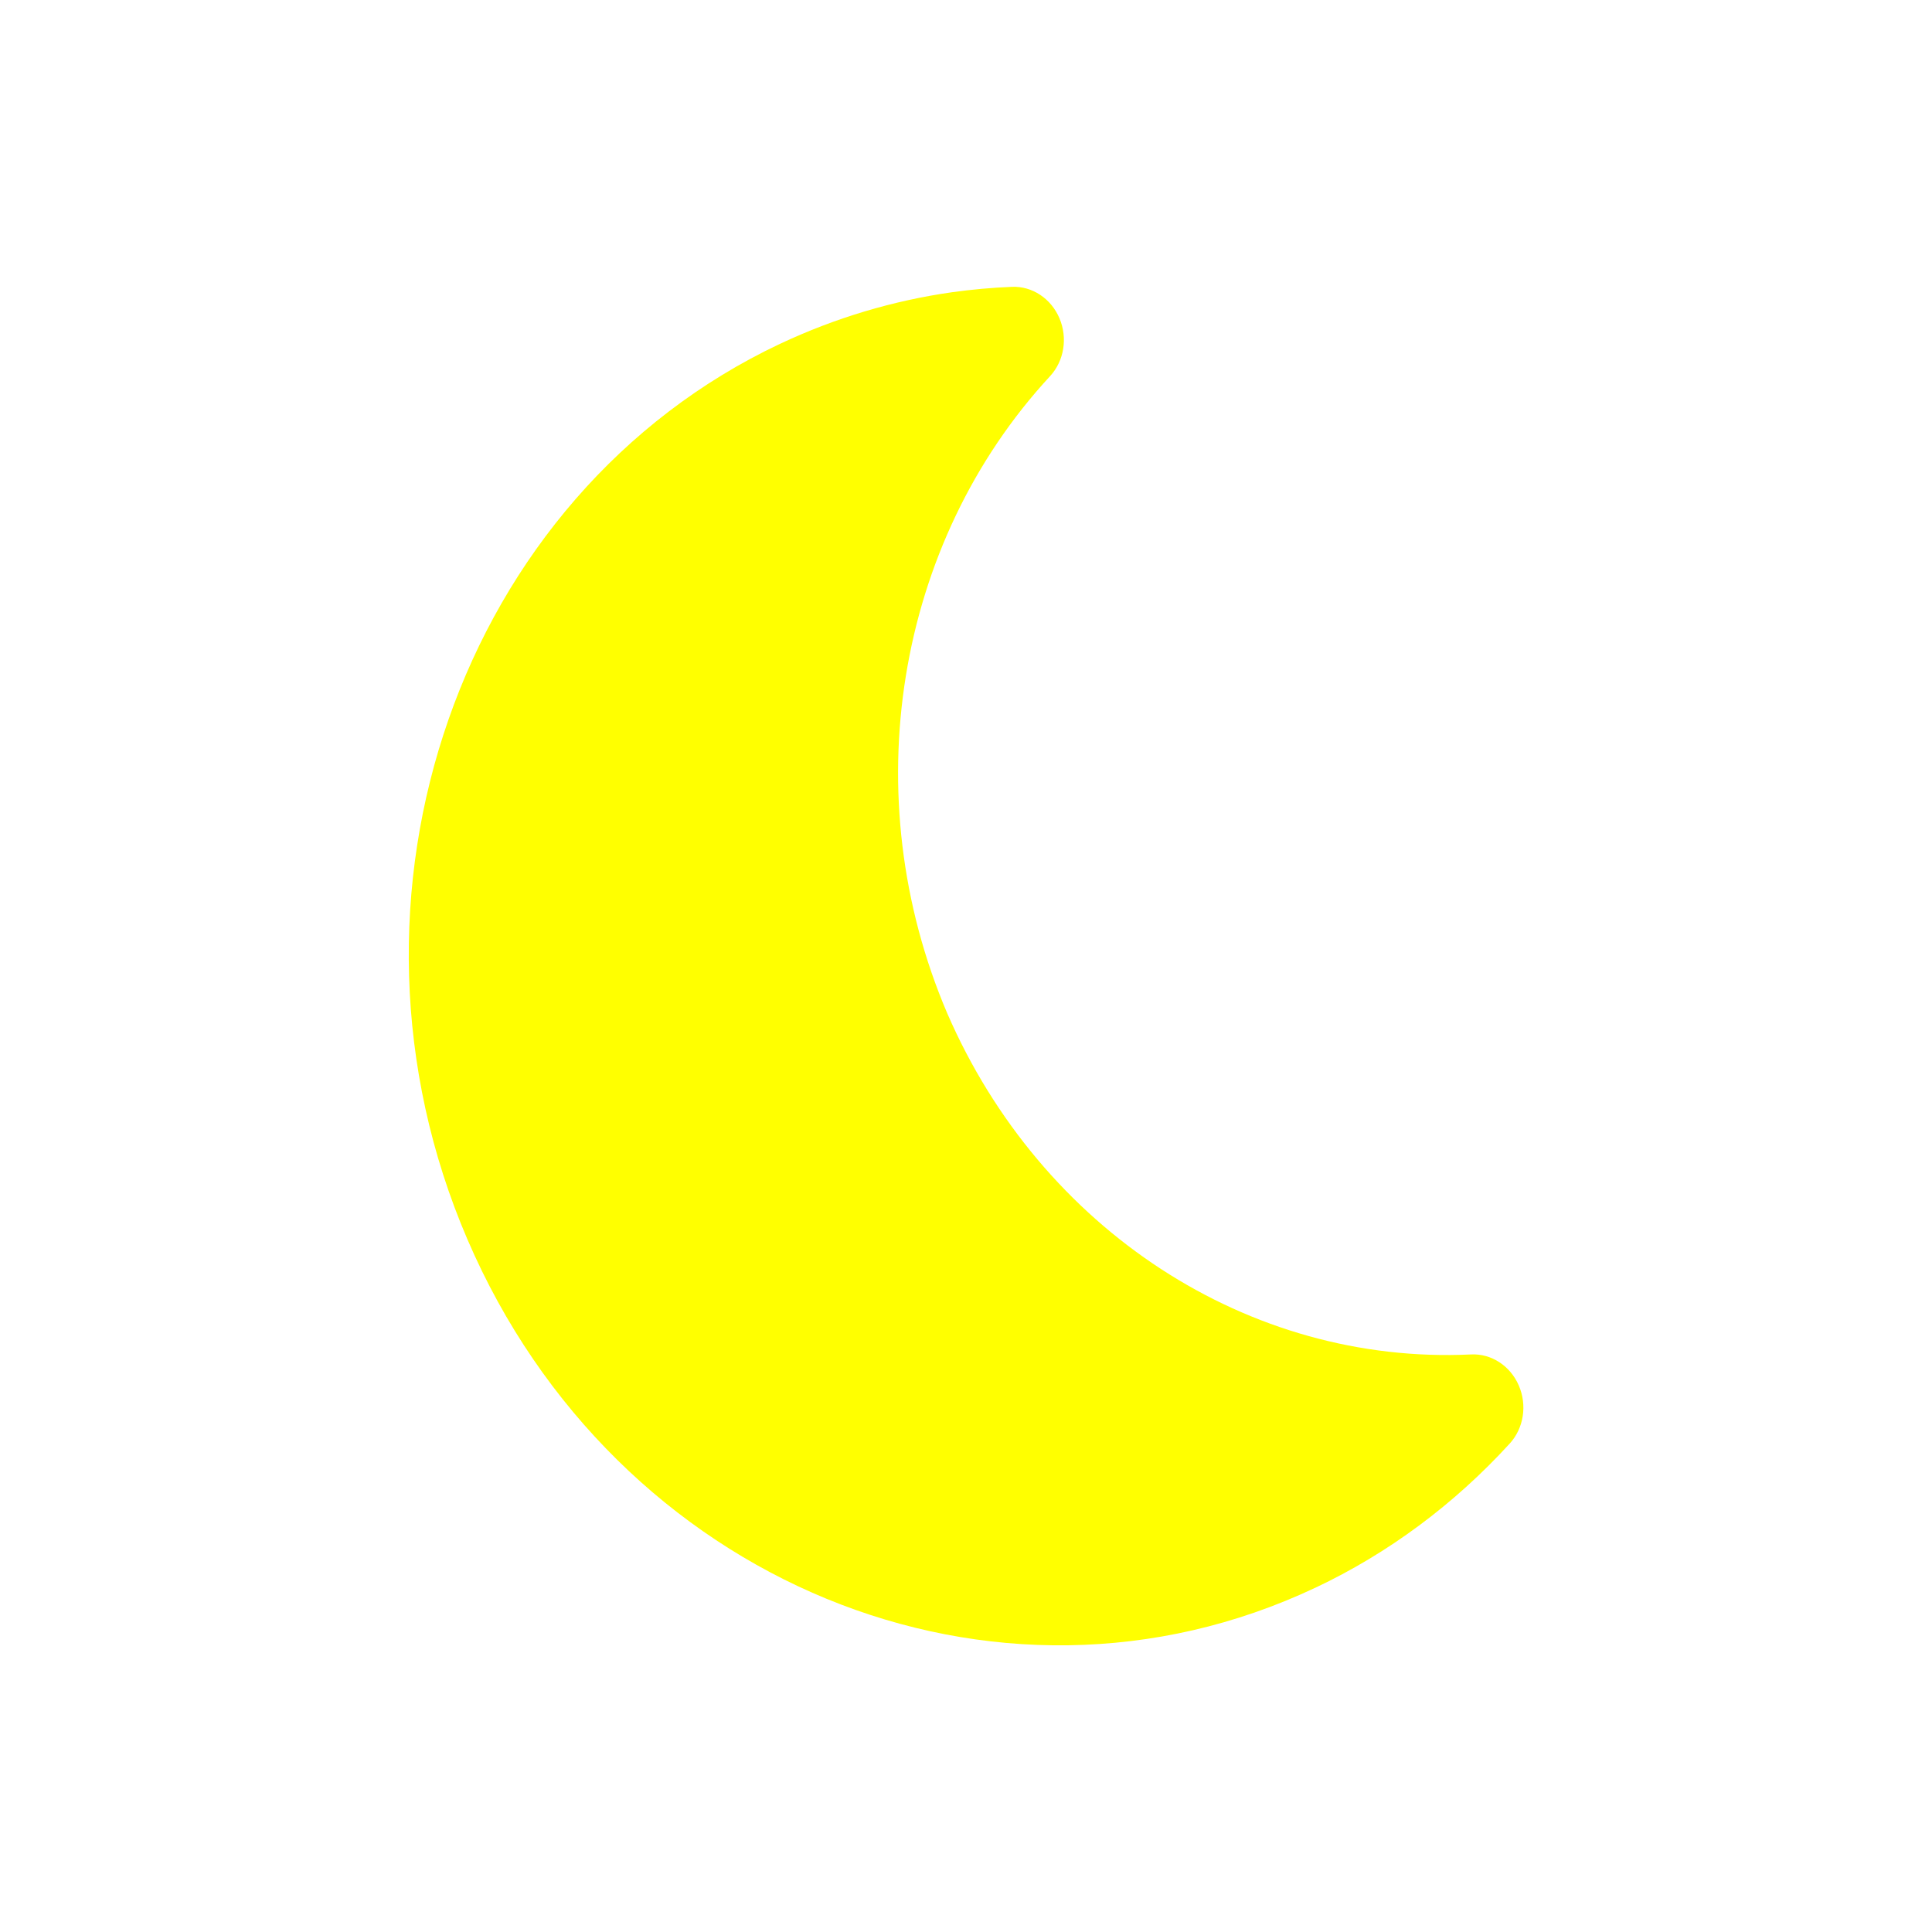
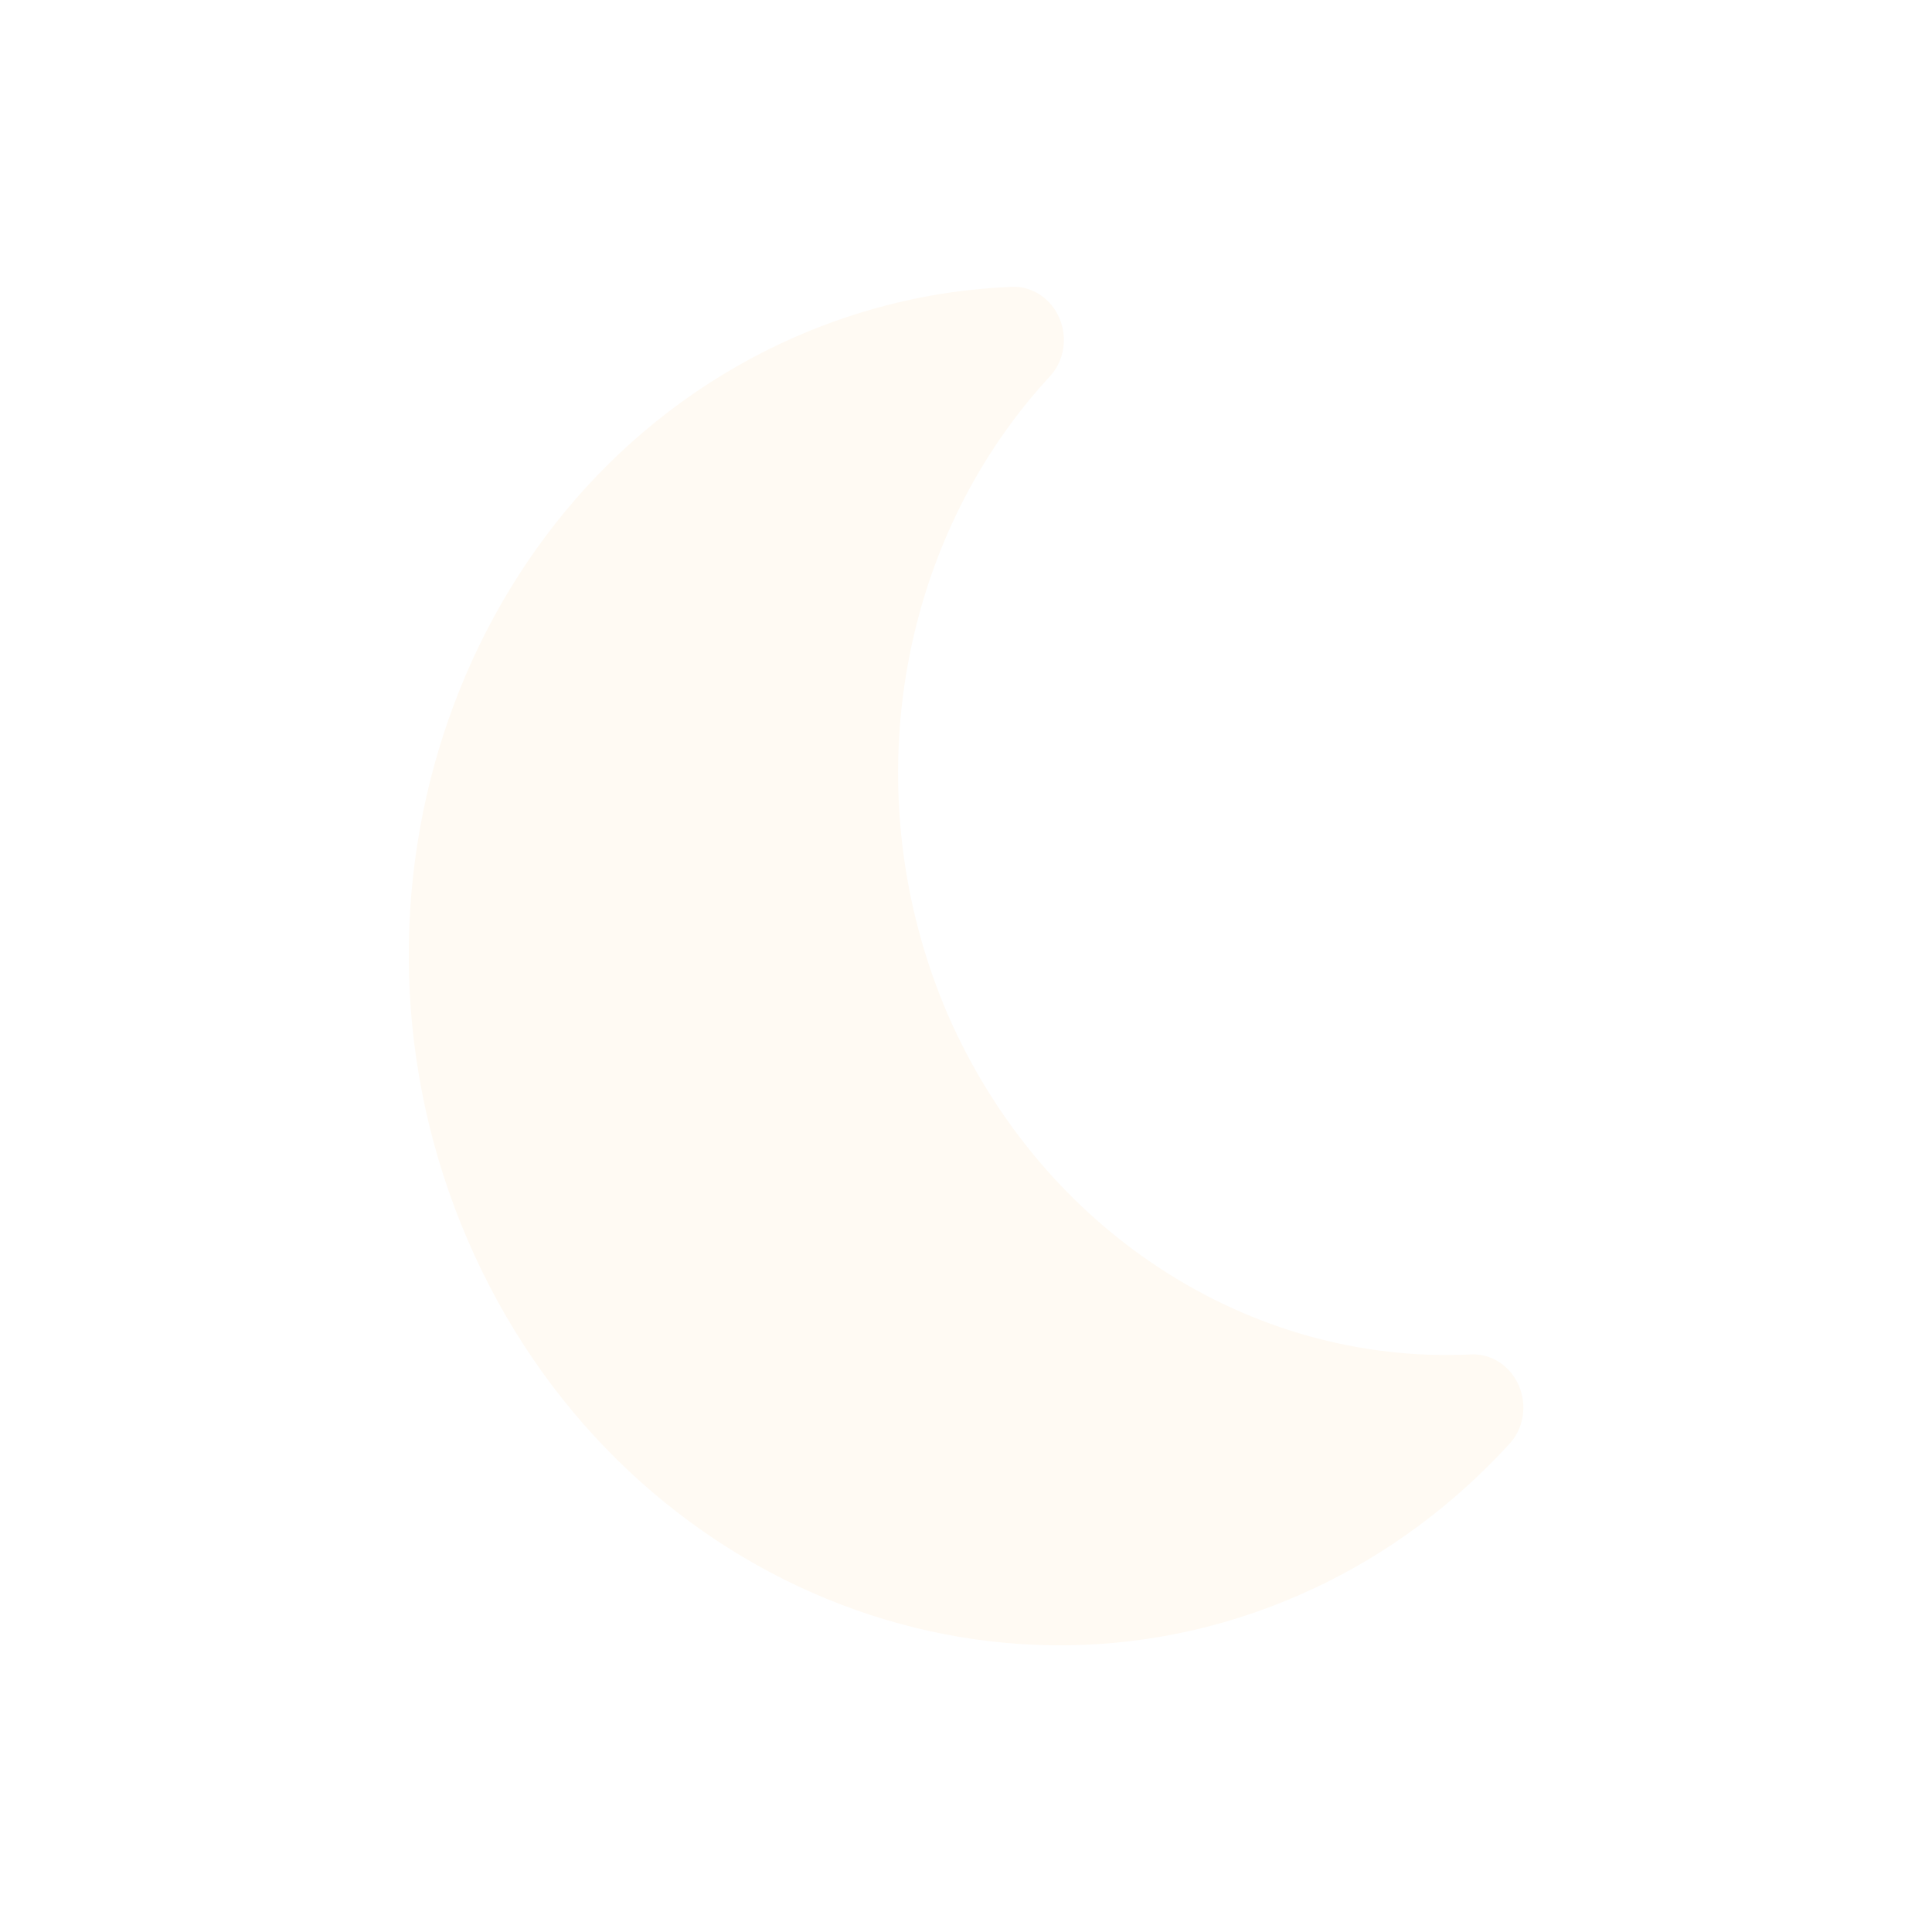
<svg xmlns="http://www.w3.org/2000/svg" width="64" height="64" viewBox="0 0 16.933 16.933" version="1.1" id="svg1">
  <defs id="defs1" />
-   <path id="moon" style="fill:#ffff00;stroke-width:1;stroke-linecap:round;stroke-linejoin:round;paint-order:markers fill stroke" d="m 8.346,2.561 c -0.521,0.074 -1.028,0.226 -1.508,0.452 a 0.459,0.43 82.04 0 0 -0.001,1.967e-4 c -2.804,1.323 -4.033,4.844 -2.74,7.85 1.293,3.006 4.626,4.376 7.43,3.053 a 0.459,0.43 82.04 0 0 0.001,-1.97e-4 c 0.64,-0.302 1.217,-0.731 1.704,-1.264 A 0.459,0.43 82.04 0 0 12.893,11.871 C 10.945,11.964 9.125,10.778 8.302,8.881 7.489,6.978 7.847,4.763 9.204,3.296 A 0.459,0.43 82.04 0 0 8.87,2.514 c -0.176,0.007 -0.351,0.023 -0.524,0.047 z" />
+   <path id="moon" style="fill:#fffaf3;stroke-width:1;stroke-linecap:round;stroke-linejoin:round;paint-order:markers fill stroke;fill-opacity:1" d="m 8.346,2.561 c -0.521,0.074 -1.028,0.226 -1.508,0.452 a 0.459,0.43 82.04 0 0 -0.001,1.967e-4 c -2.804,1.323 -4.033,4.844 -2.74,7.85 1.293,3.006 4.626,4.376 7.43,3.053 a 0.459,0.43 82.04 0 0 0.001,-1.97e-4 c 0.64,-0.302 1.217,-0.731 1.704,-1.264 A 0.459,0.43 82.04 0 0 12.893,11.871 C 10.945,11.964 9.125,10.778 8.302,8.881 7.489,6.978 7.847,4.763 9.204,3.296 A 0.459,0.43 82.04 0 0 8.87,2.514 c -0.176,0.007 -0.351,0.023 -0.524,0.047 z" />
</svg>
